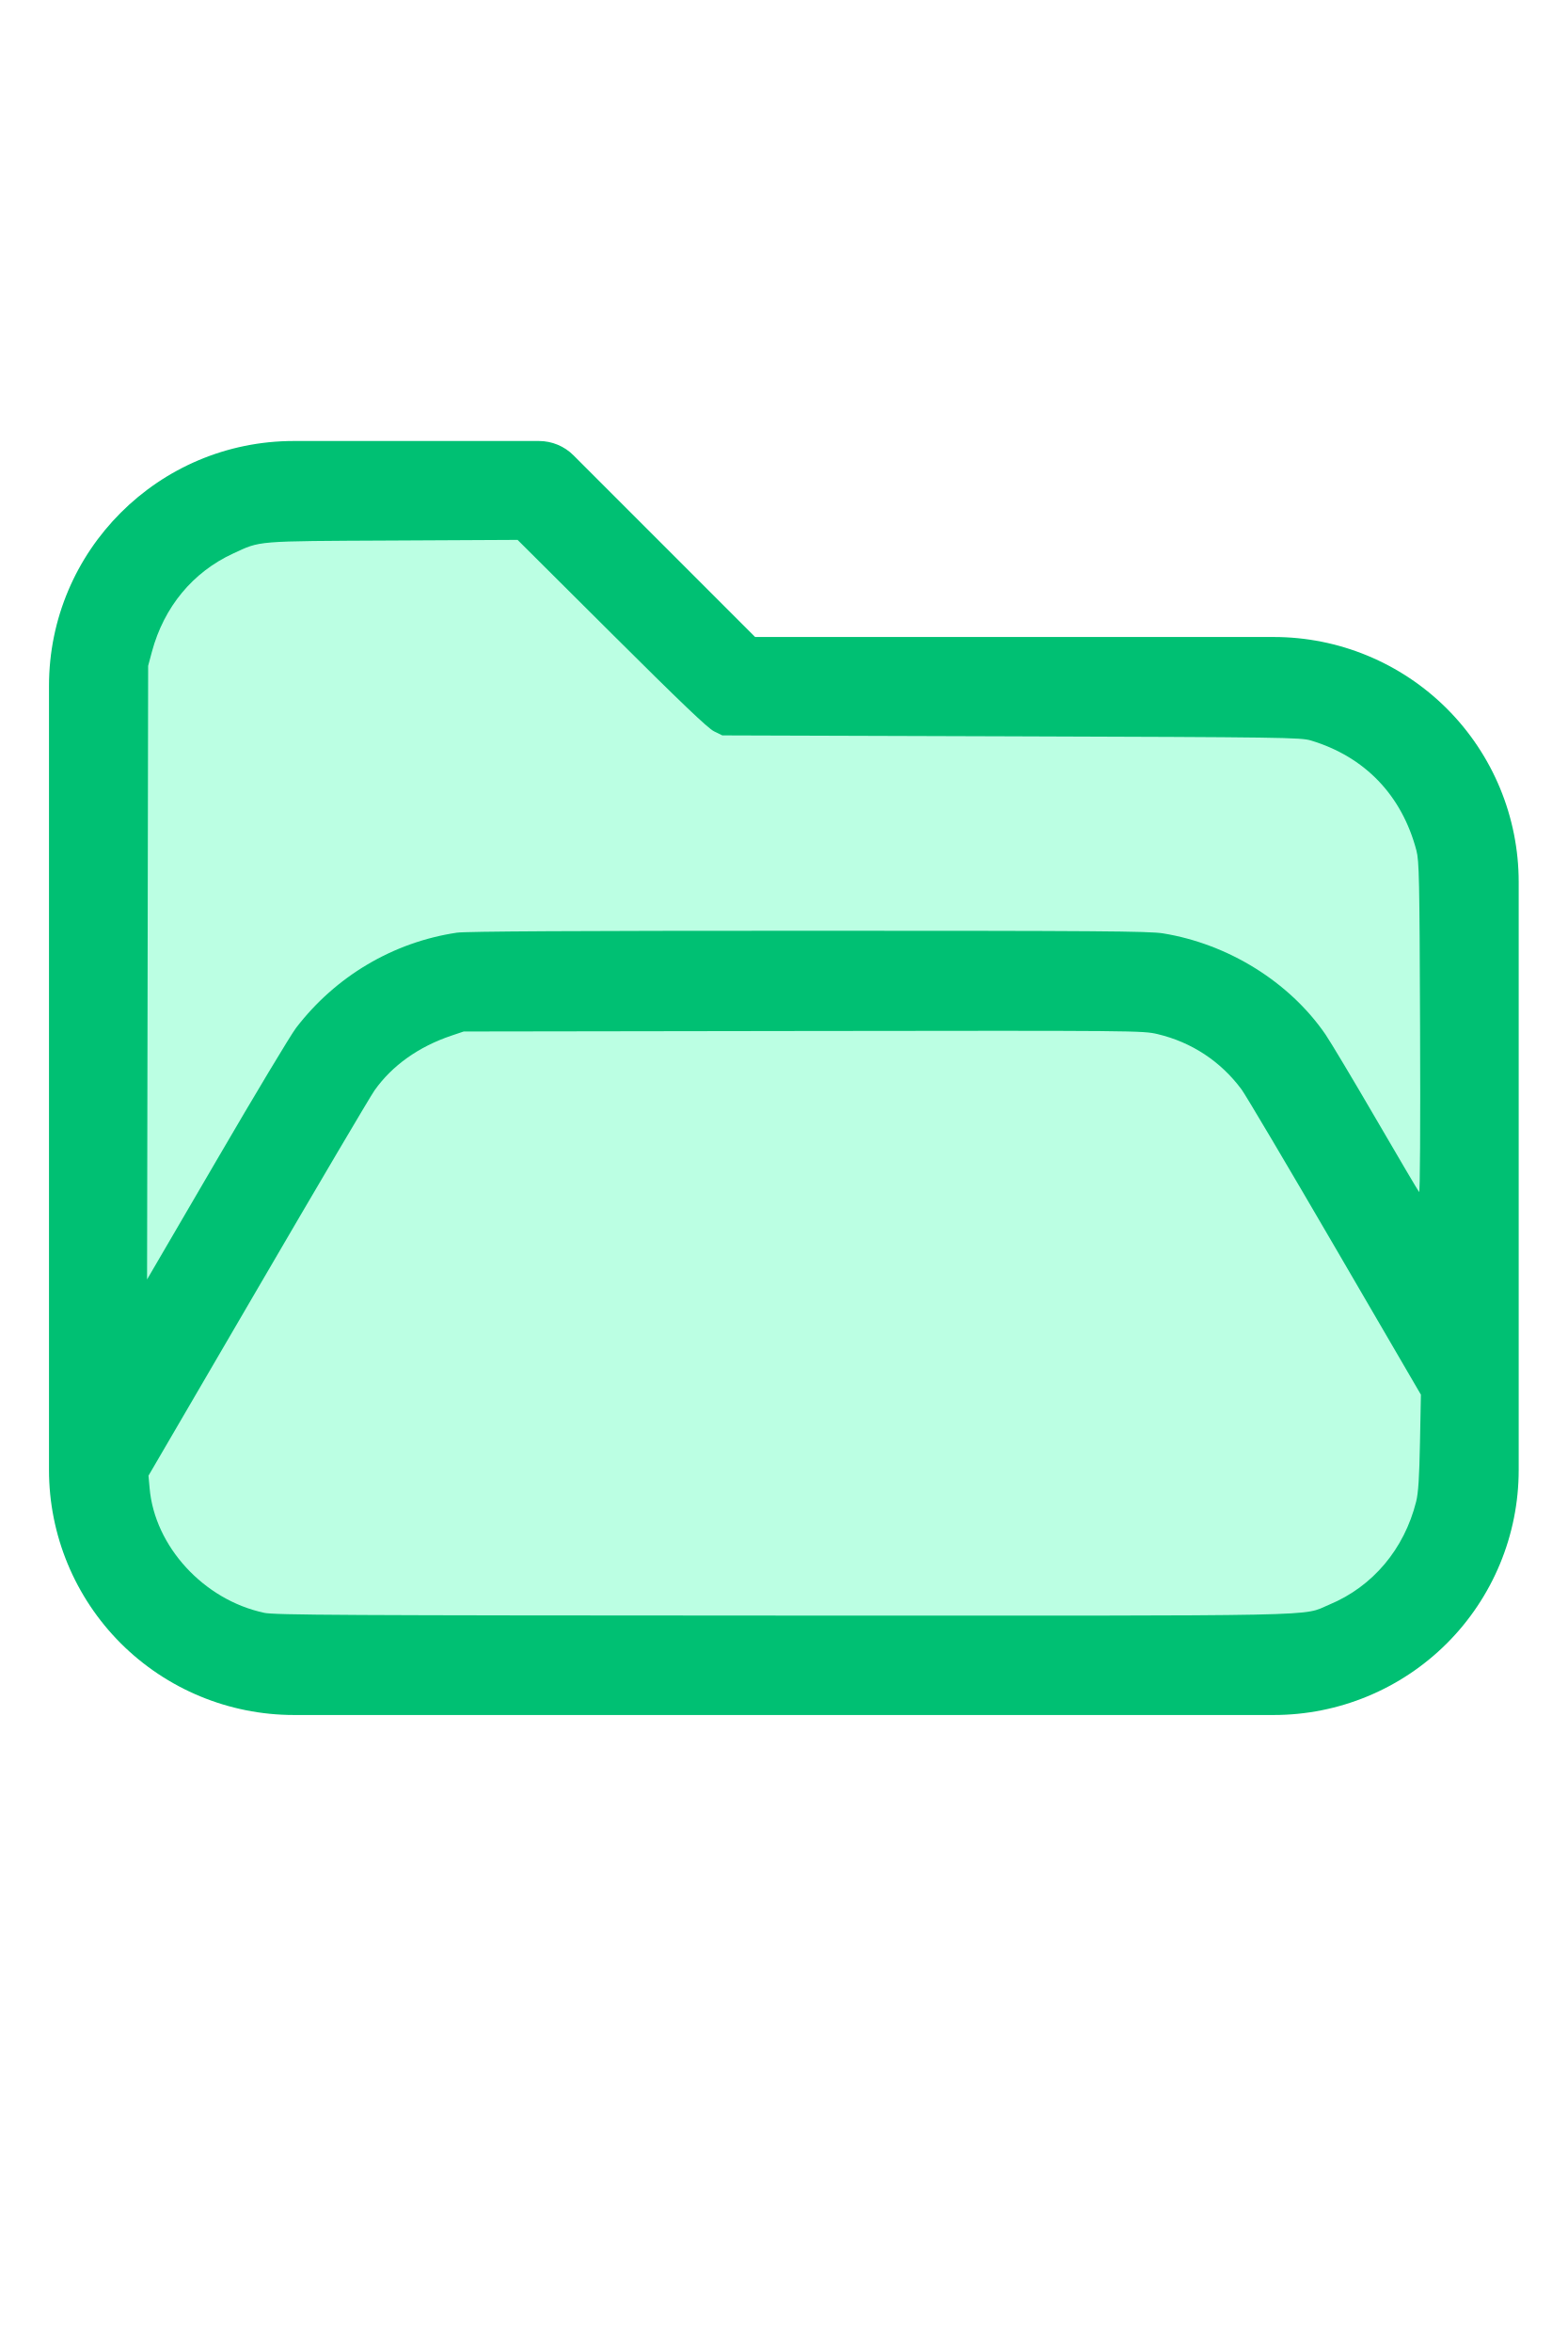
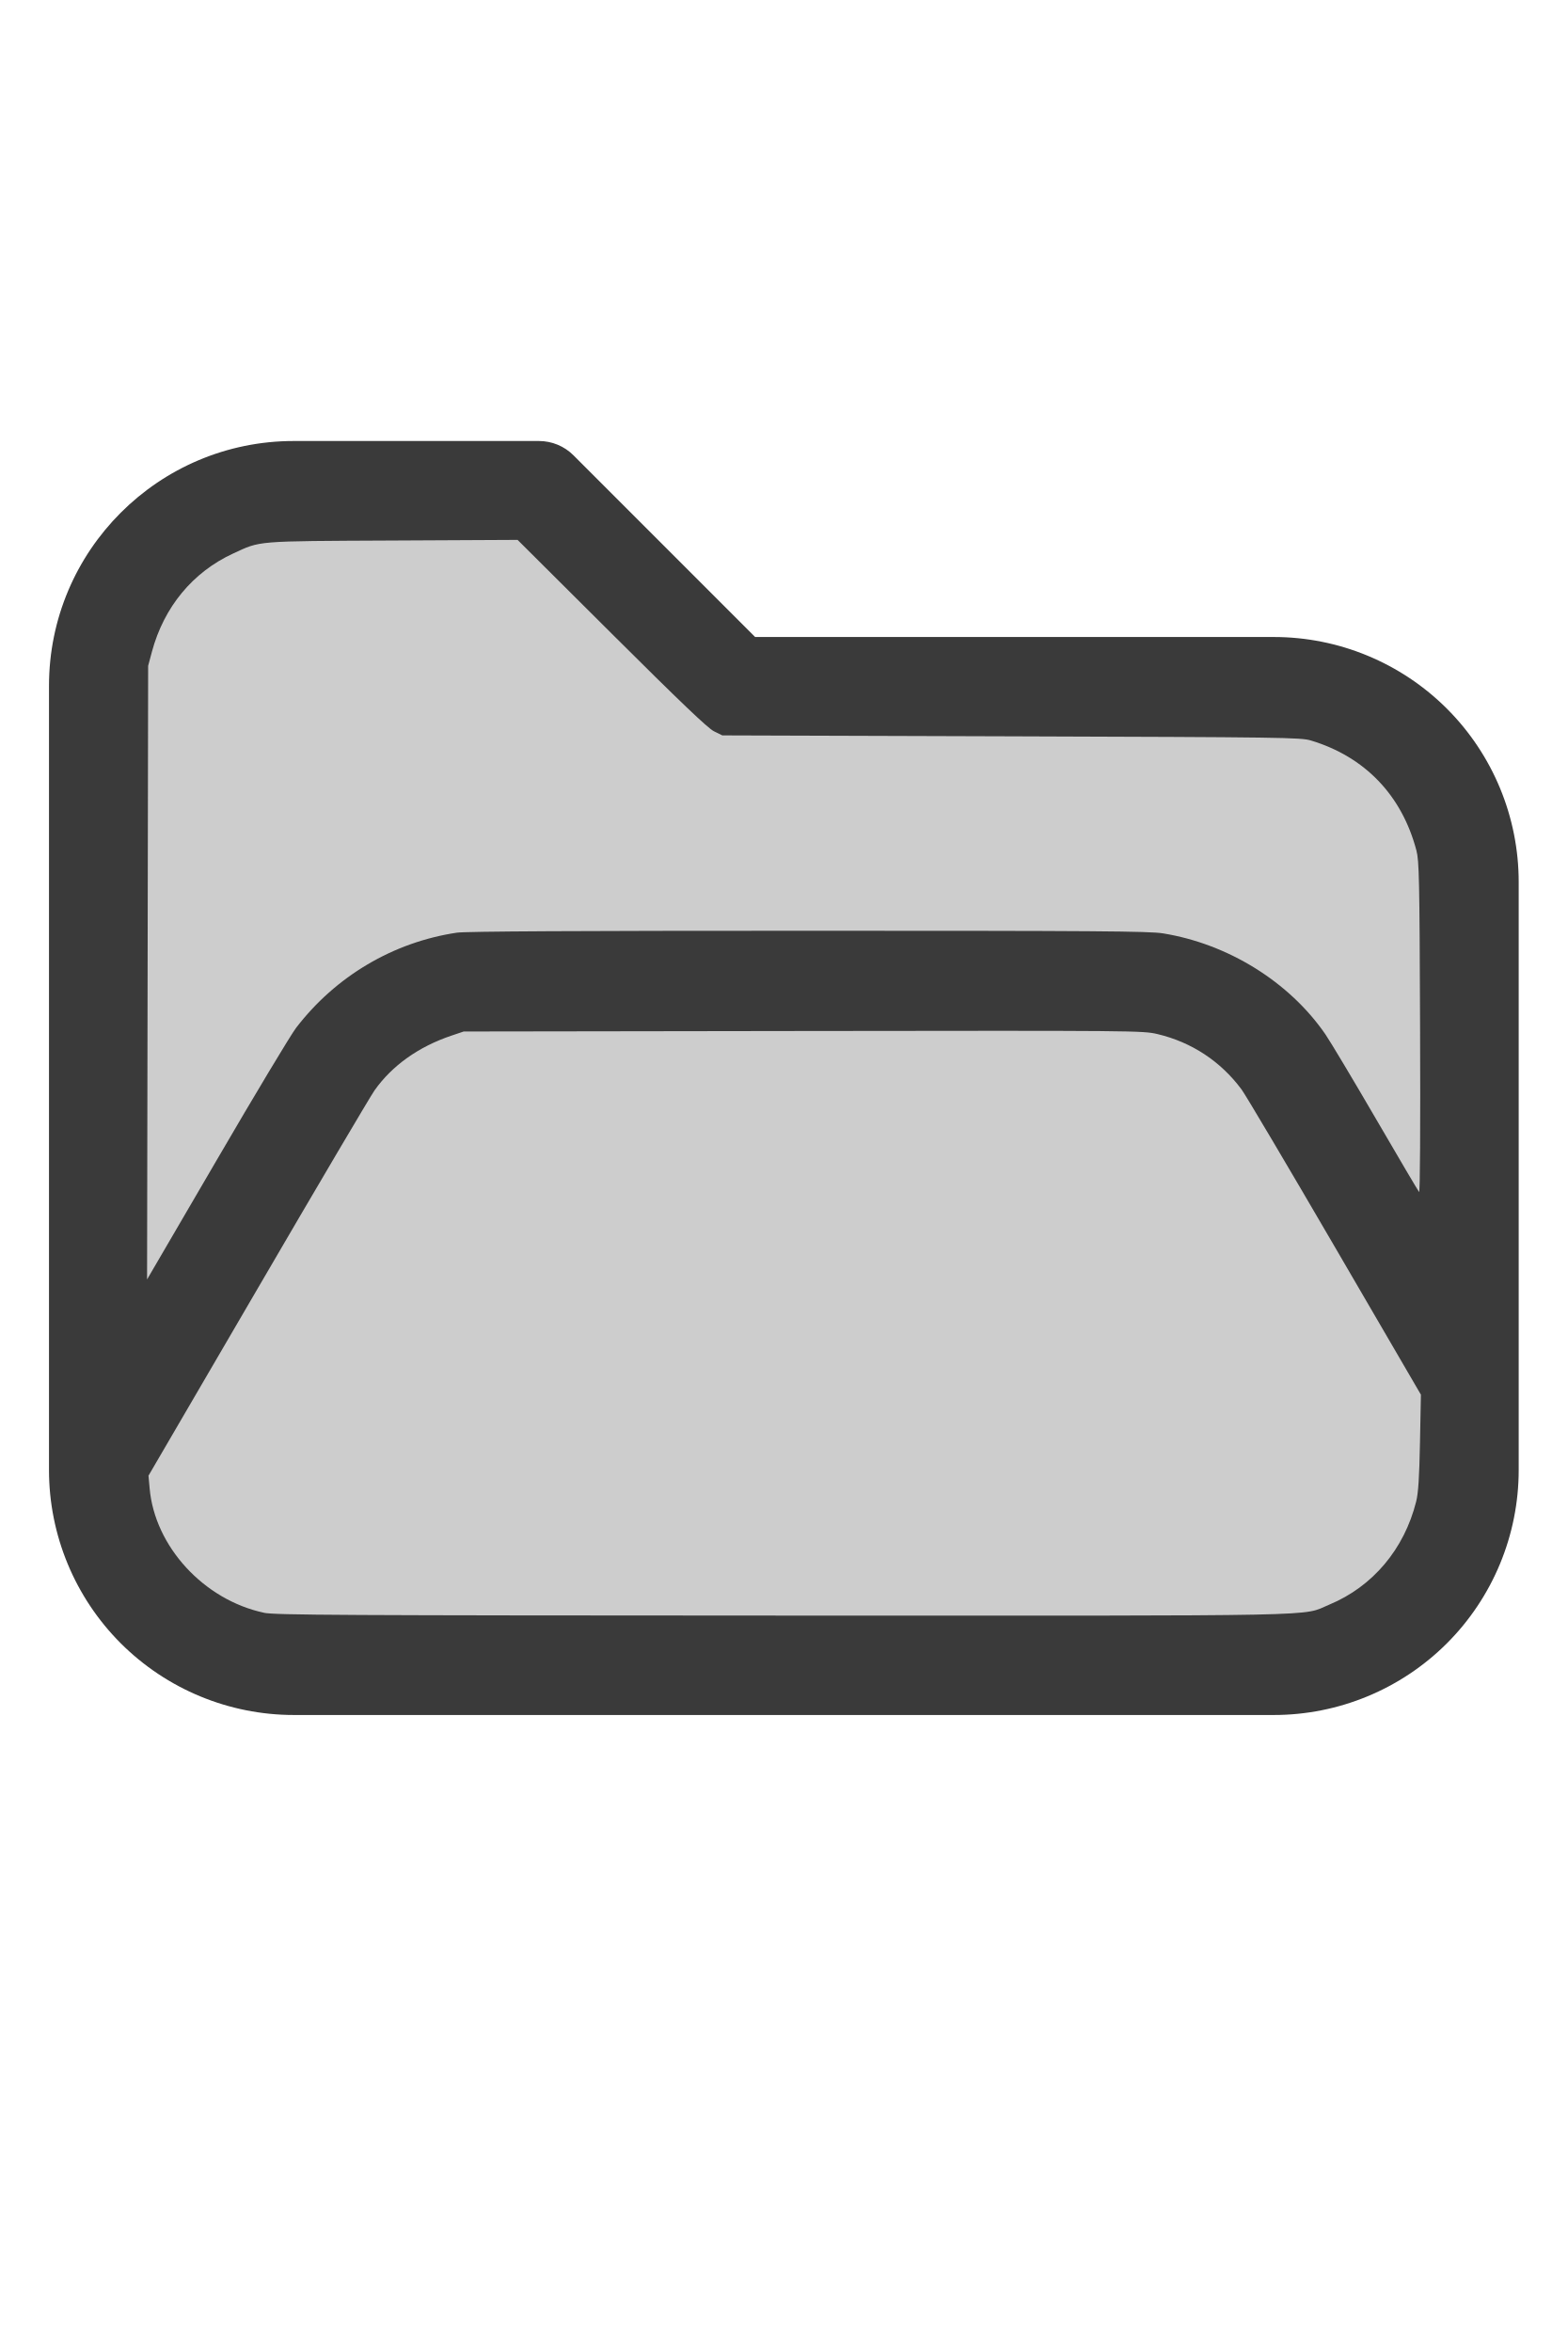
<svg xmlns="http://www.w3.org/2000/svg" version="1.1" width="16" height="24" viewBox="0 0 32 32" xml:space="preserve">
-   <g style="fill:#00C073;">
+   <g style="fill:#3A3A3A;">
    <path d="M1,5.998l0,16.002c-0,1.326 0.527,2.598 1.464,3.536c0.938,0.937 2.21,1.464 3.536,1.464c5.322,0 14.678,-0 20,0c1.326,0 2.598,-0.527 3.536,-1.464c0.937,-0.938 1.464,-2.21 1.464,-3.536c0,-3.486 0,-8.514 0,-12c0,-1.326 -0.527,-2.598 -1.464,-3.536c-0.938,-0.937 -2.21,-1.464 -3.536,-1.464c-0,0 -10.586,0 -10.586,0c0,-0 -3.707,-3.707 -3.707,-3.707c-0.187,-0.188 -0.442,-0.293 -0.707,-0.293l-5.002,0c-2.76,0 -4.998,2.238 -4.998,4.998Zm28,14.415l-3.456,-5.925c-0.538,-0.921 -1.524,-1.488 -2.591,-1.488c-0,0 -12.905,0 -12.906,0c-1.067,0 -2.053,0.567 -2.591,1.488l-4.453,7.635c0.03,0.751 0.342,1.465 0.876,1.998c0.562,0.563 1.325,0.879 2.121,0.879l20,0c0.796,0 1.559,-0.316 2.121,-0.879c0.563,-0.562 0.879,-1.325 0.879,-2.121l0,-1.587Zm0,-3.969l0,-6.444c0,-0.796 -0.316,-1.559 -0.879,-2.121c-0.562,-0.563 -1.325,-0.879 -2.121,-0.879c-7.738,0 -11,0 -11,0c-0.265,0 -0.52,-0.105 -0.707,-0.293c-0,0 -3.707,-3.707 -3.707,-3.707c-0,0 -4.588,0 -4.588,0c-1.656,0 -2.998,1.342 -2.998,2.998l0,12.16l2.729,-4.677c0.896,-1.536 2.54,-2.481 4.318,-2.481c3.354,0 9.552,0 12.906,0c1.778,0 3.422,0.945 4.318,2.481l1.729,2.963Z" id="path2" />
  </g>
-   <g style="fill:#BBFFE3;stroke-width:0;">
+   <g style="fill:#CDCDCD;stroke-width:0;">
    <path d="M 5.388,24.913 C 4.16,24.651 3.157,23.559 3.054,22.371 L 3.031,22.116 5.261,18.294 C 6.487,16.191 7.56,14.373 7.645,14.253 8.004,13.746 8.542,13.363 9.21,13.137 l 0.255,-0.086 6.929,-0.01 c 6.805,-0.009 6.935,-0.008 7.234,0.063 0.696,0.165 1.29,0.557 1.715,1.13 0.082,0.11 0.939,1.557 1.905,3.215 l 1.756,3.014 -0.019,0.972 c -0.014,0.725 -0.034,1.032 -0.078,1.209 -0.243,0.971 -0.887,1.735 -1.772,2.103 -0.588,0.244 0.247,0.227 -11.162,0.224 -9.028,-0.003 -10.364,-0.01 -10.586,-0.057 z" id="path199" />
    <path d="M 3.013,11.85 3.024,5.588 3.102,5.297 C 3.348,4.386 3.936,3.676 4.757,3.297 5.329,3.033 5.181,3.045 8.013,3.031 l 2.552,-0.013 1.919,1.911 c 1.404,1.398 1.964,1.933 2.089,1.995 l 0.171,0.084 5.898,0.019 c 5.553,0.018 5.91,0.023 6.116,0.085 1.102,0.332 1.857,1.118 2.154,2.244 0.056,0.214 0.064,0.564 0.075,3.622 0.008,2.032 -5.42e-4,3.371 -0.02,3.349 -0.018,-0.02 -0.414,-0.691 -0.88,-1.492 -0.466,-0.801 -0.931,-1.578 -1.033,-1.727 -0.736,-1.069 -1.984,-1.844 -3.316,-2.06 -0.28,-0.045 -1.345,-0.053 -7.239,-0.053 -4.714,-1.09e-4 -6.993,0.012 -7.172,0.039 -1.3,0.193 -2.477,0.89 -3.284,1.944 -0.108,0.141 -0.836,1.353 -1.618,2.695 L 3.002,18.111 Z" id="path201" />
  </g>
</svg>
